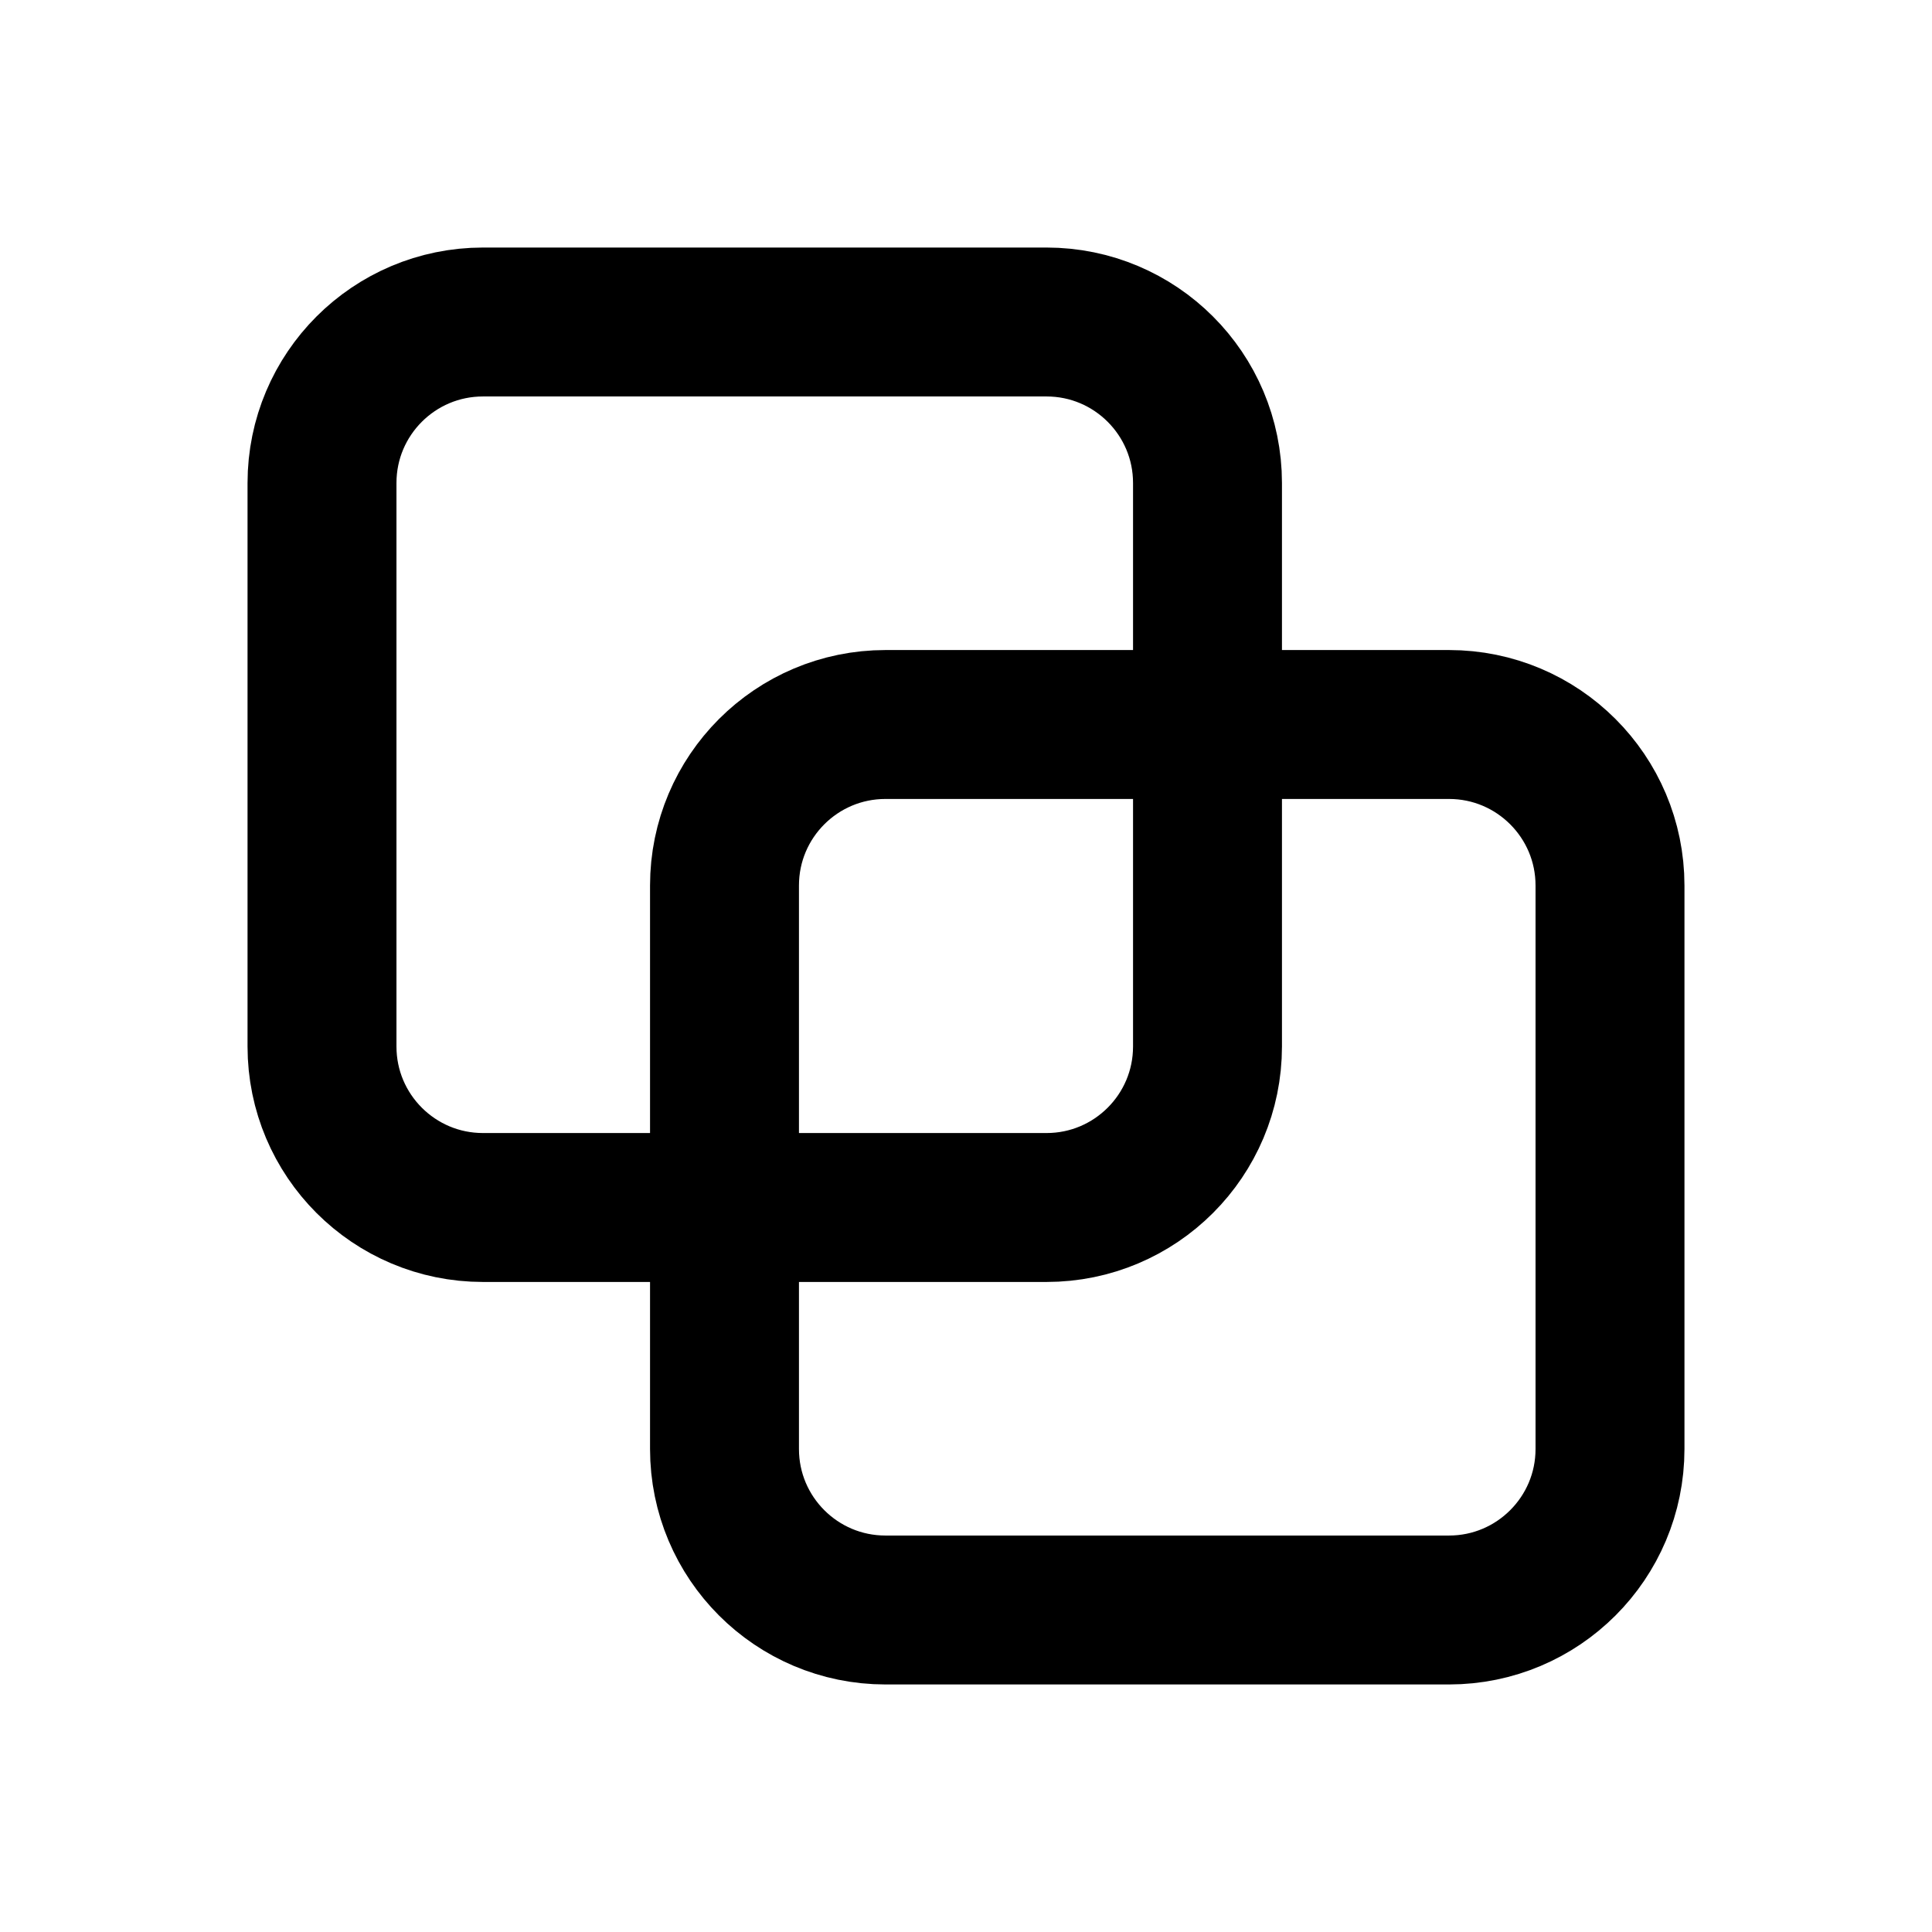
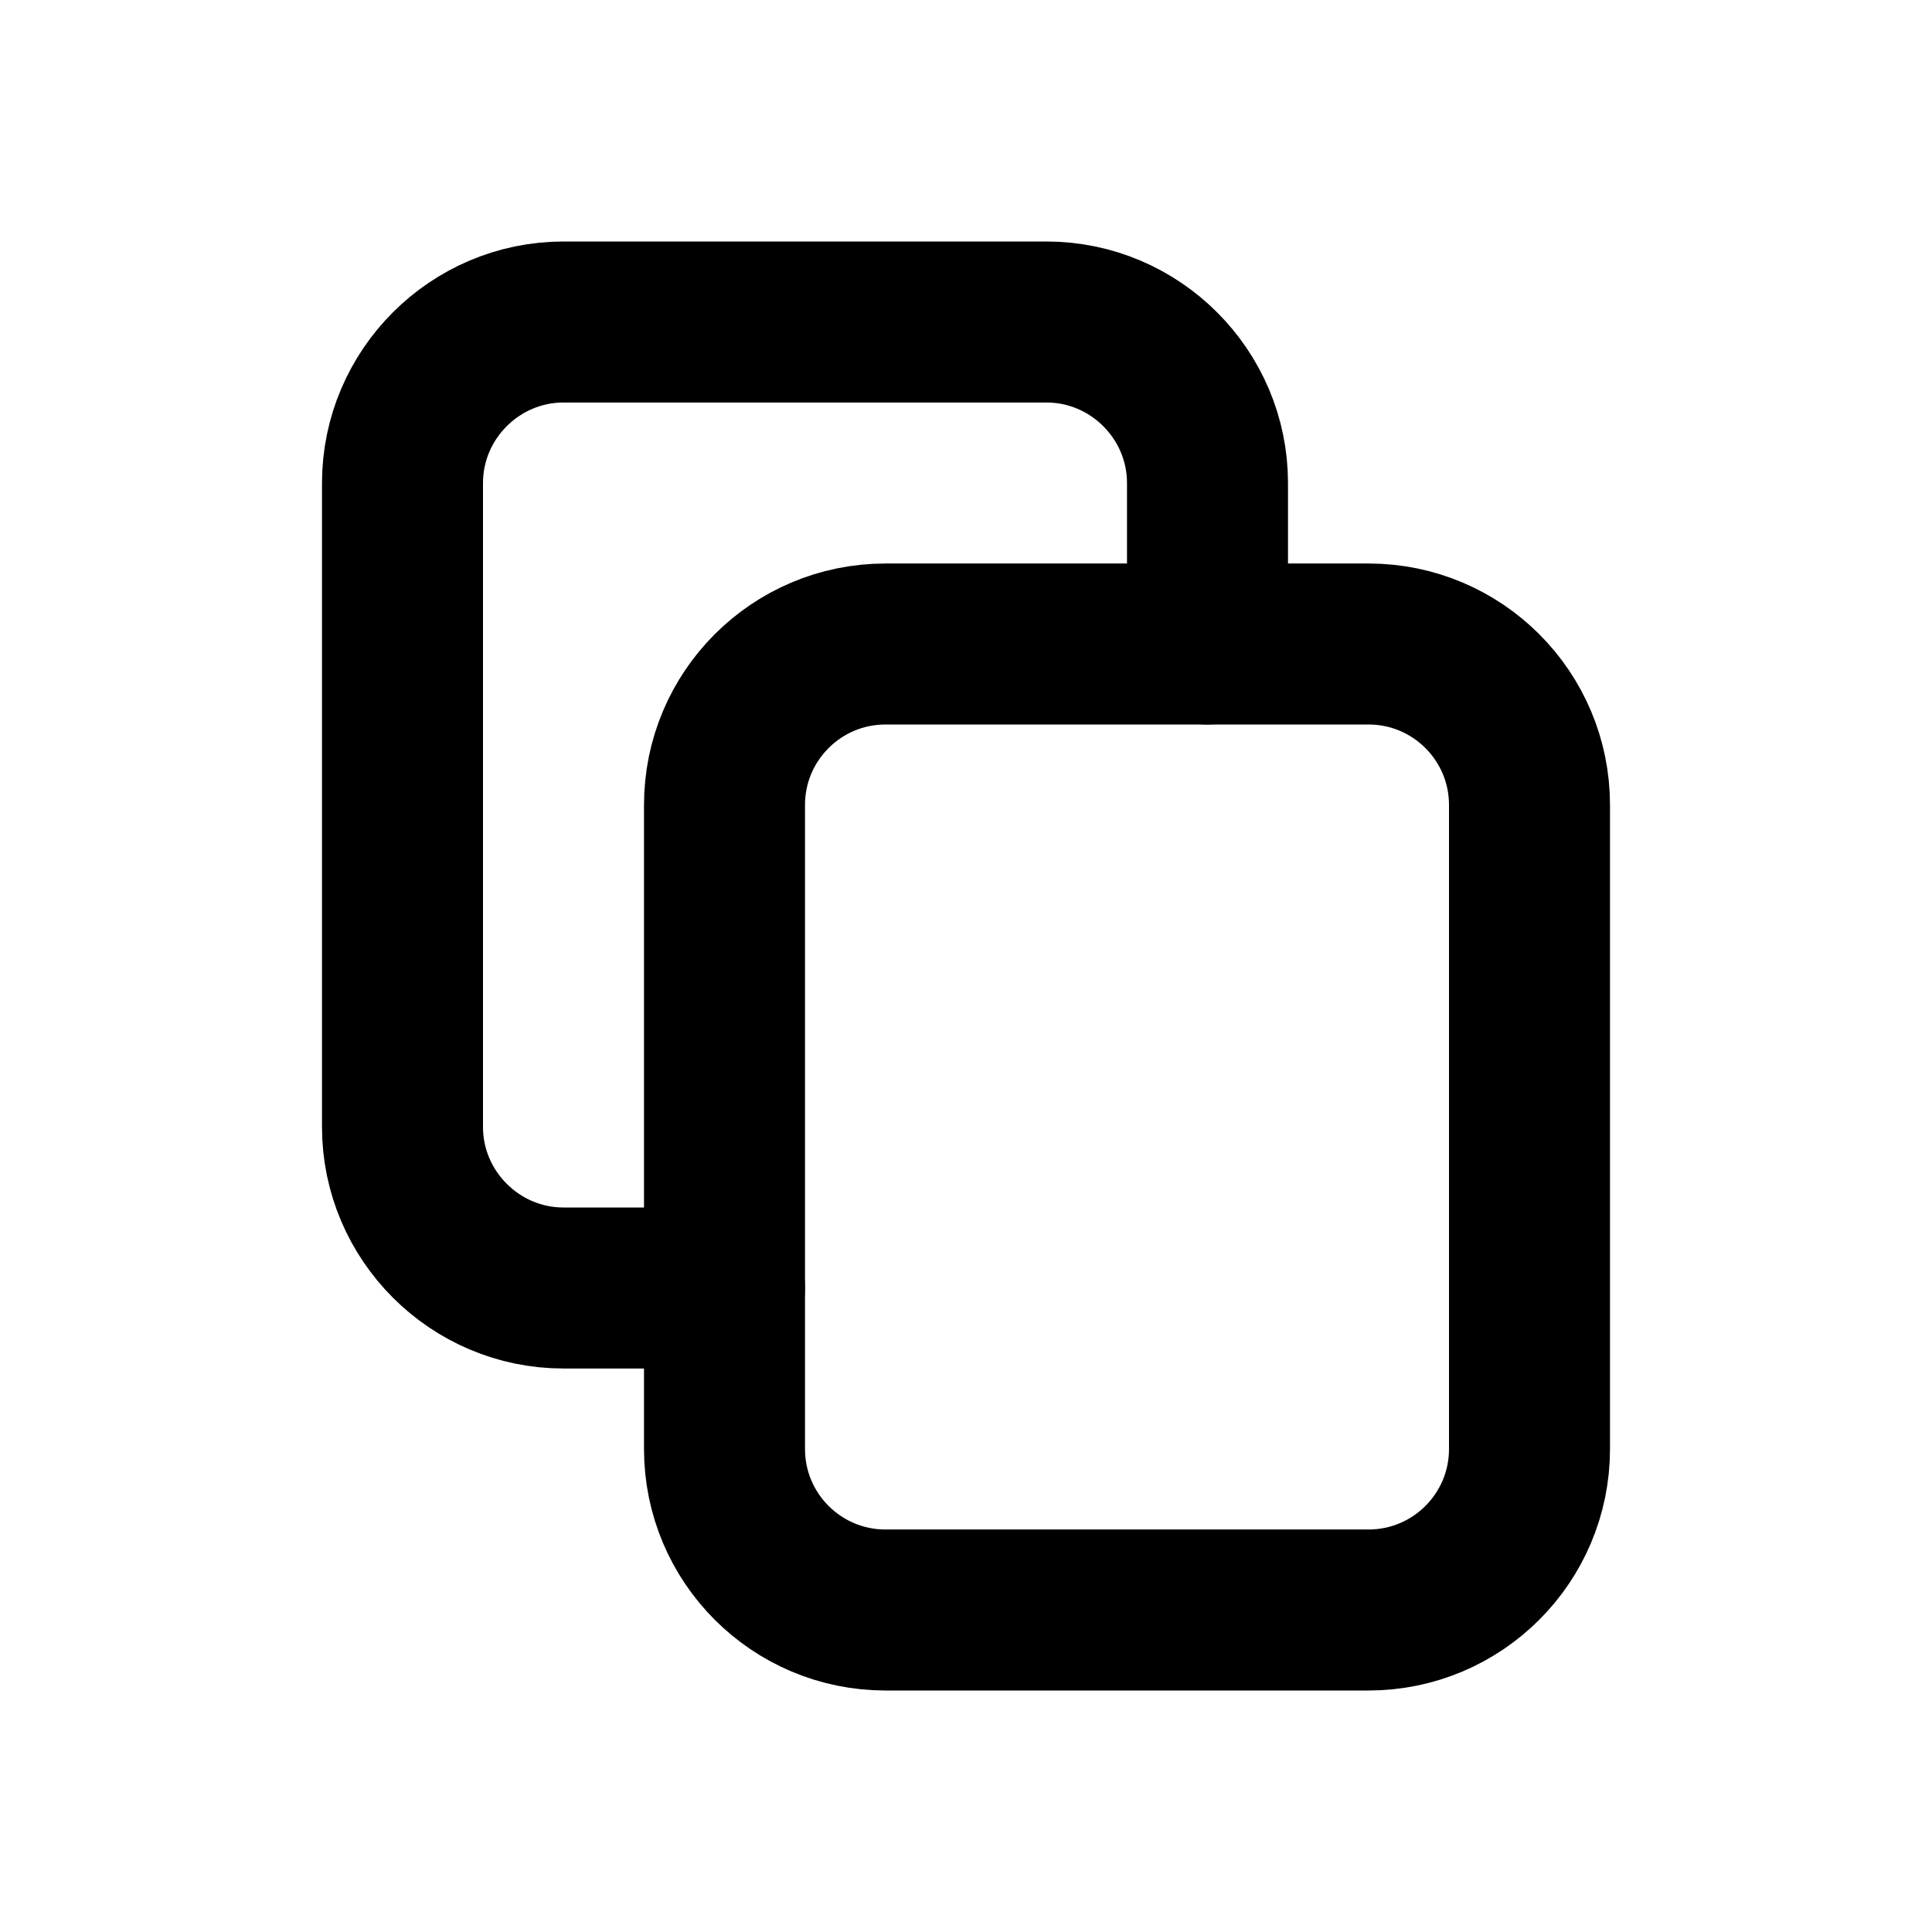
- <svg viewBox="0 0 24 24" fill="none" stroke="currentColor" stroke-width="1.85" stroke-linecap="round" stroke-linejoin="round">
-   <rect x="9" y="9" width="11" height="11" rx="2" />
-   <rect x="4" y="4" width="11" height="11" rx="2" />
+ <svg xmlns="http://www.w3.org/2000/svg" viewBox="0 0 24 24" fill="none">
+   <rect x="9" y="8" width="10" height="12" rx="2" stroke="currentColor" stroke-width="2" />
+   <path d="M15 8V6C15 4.9 14.1 4 13 4H7C5.9 4 5 4.9 5 6V14C5 15.1 5.9 16 7 16H9" stroke="currentColor" stroke-width="2" stroke-linecap="round" />
</svg>
